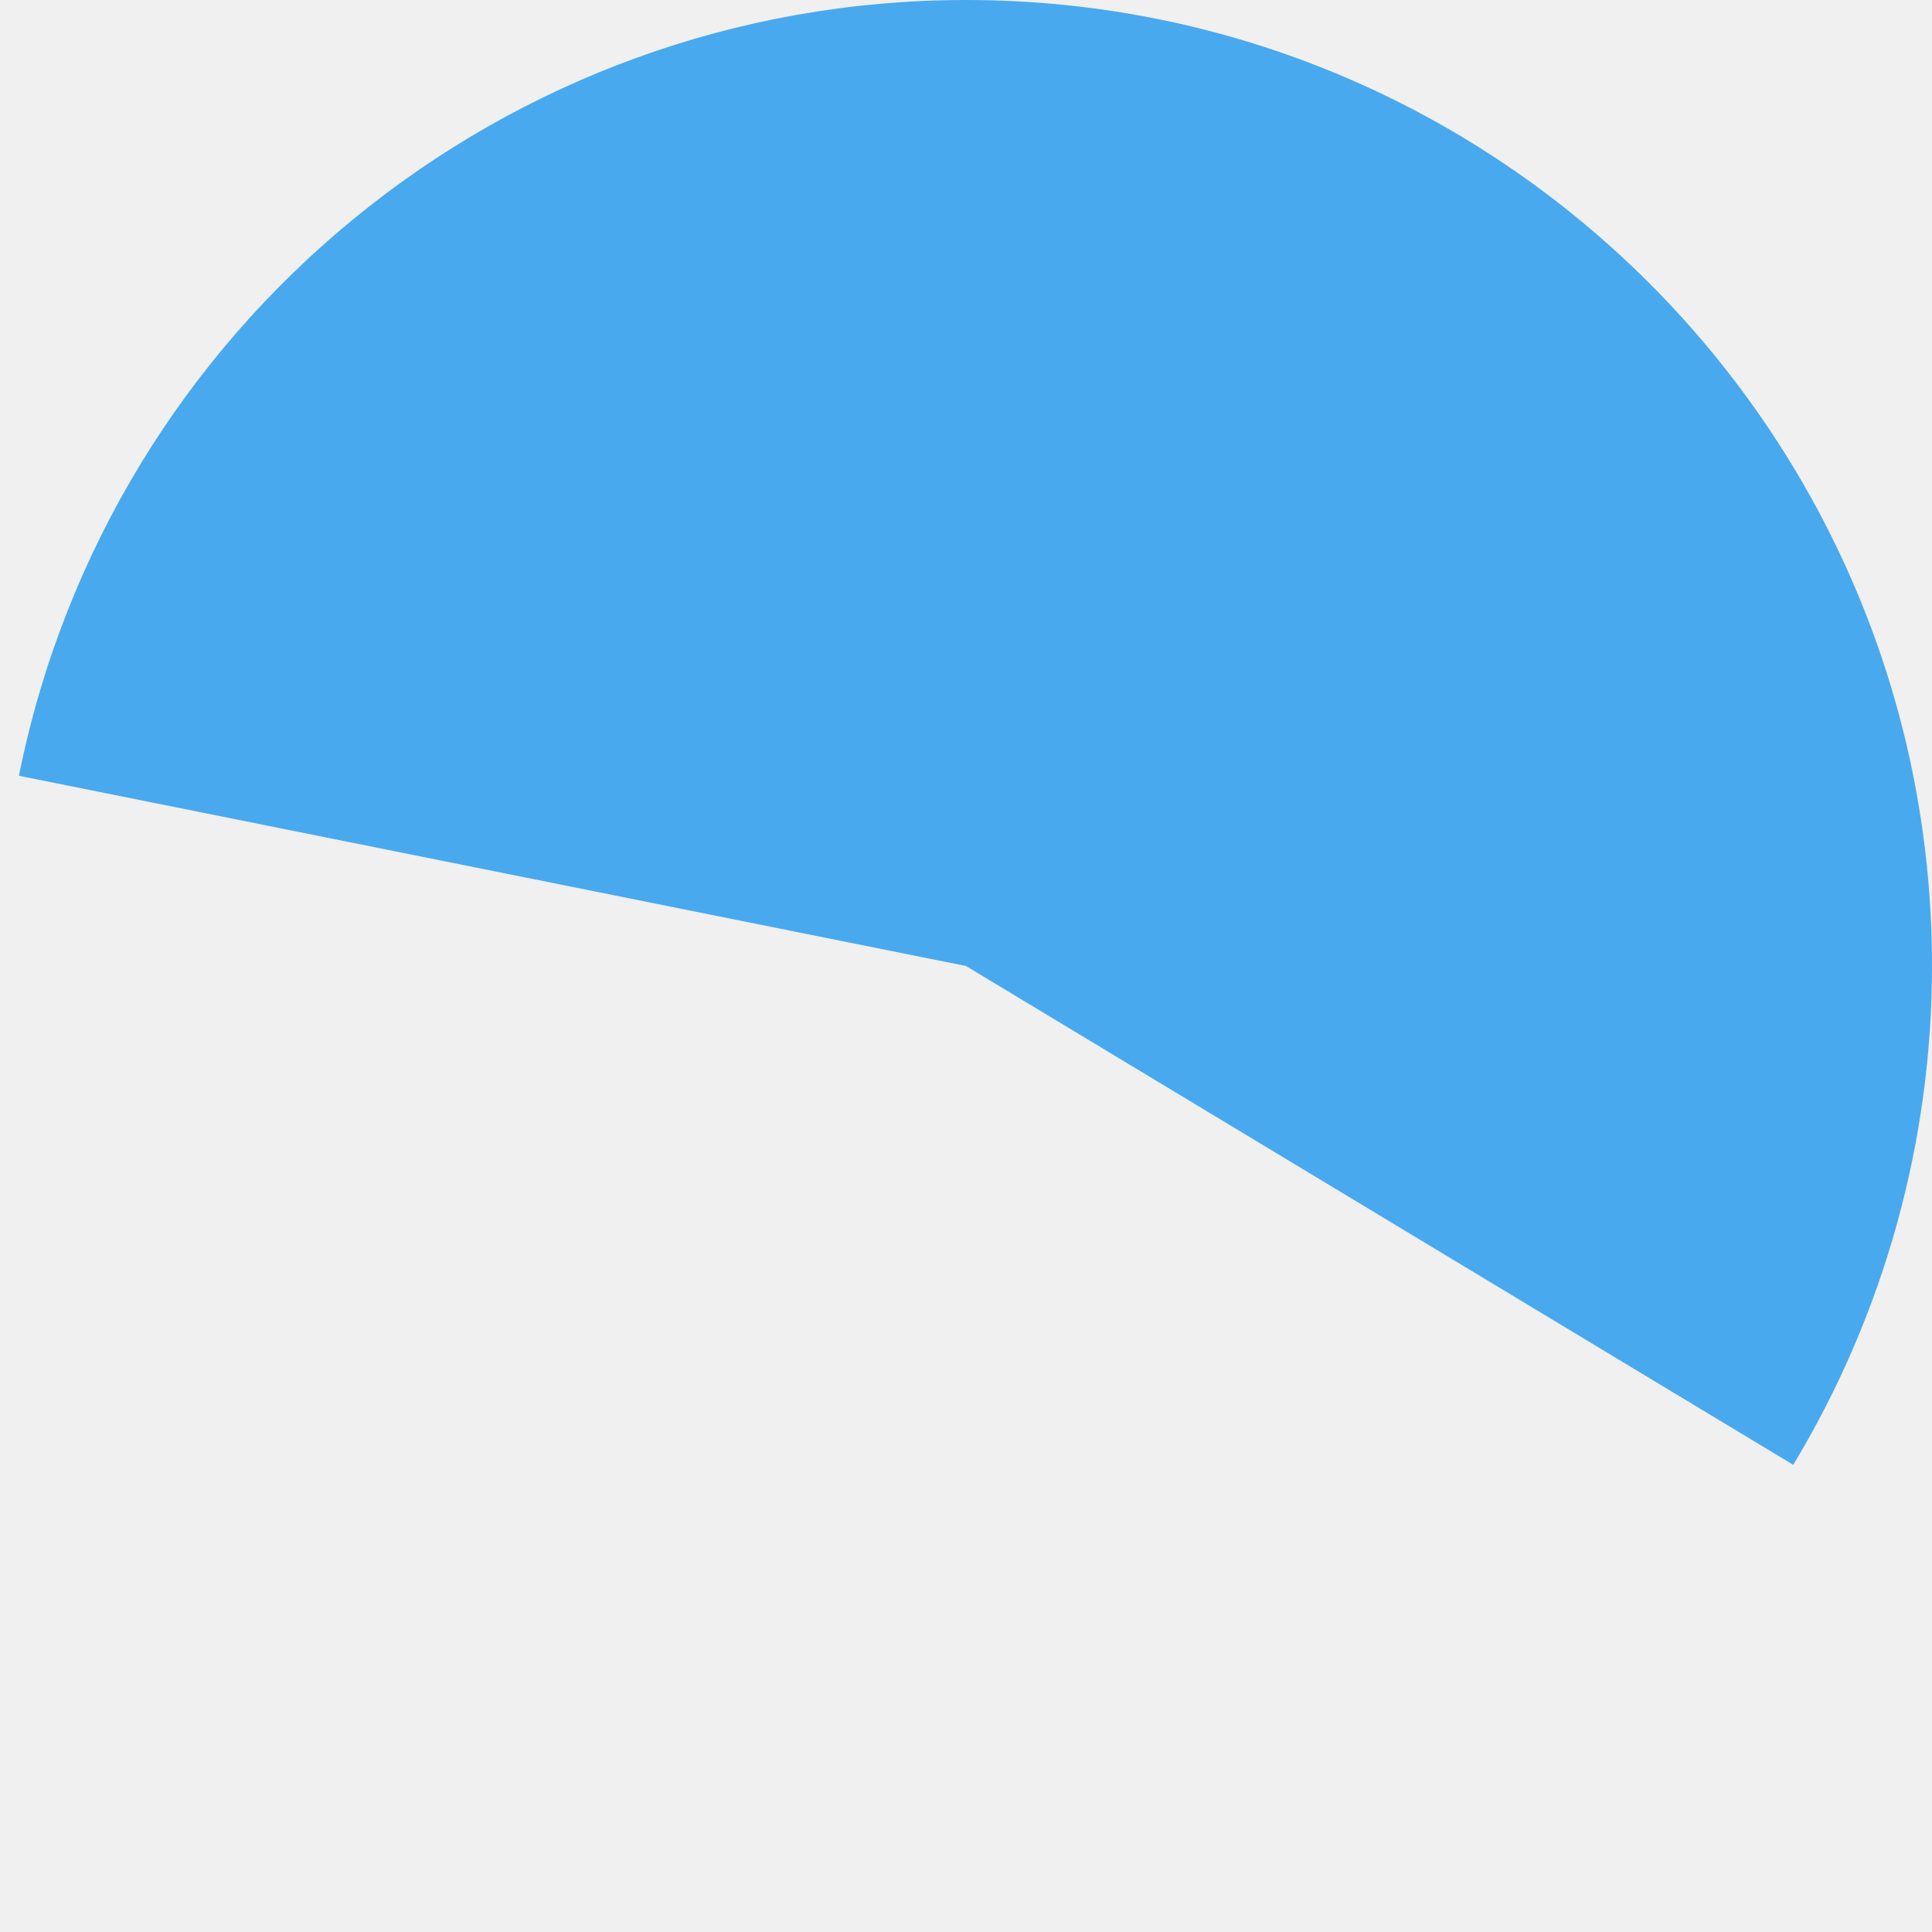
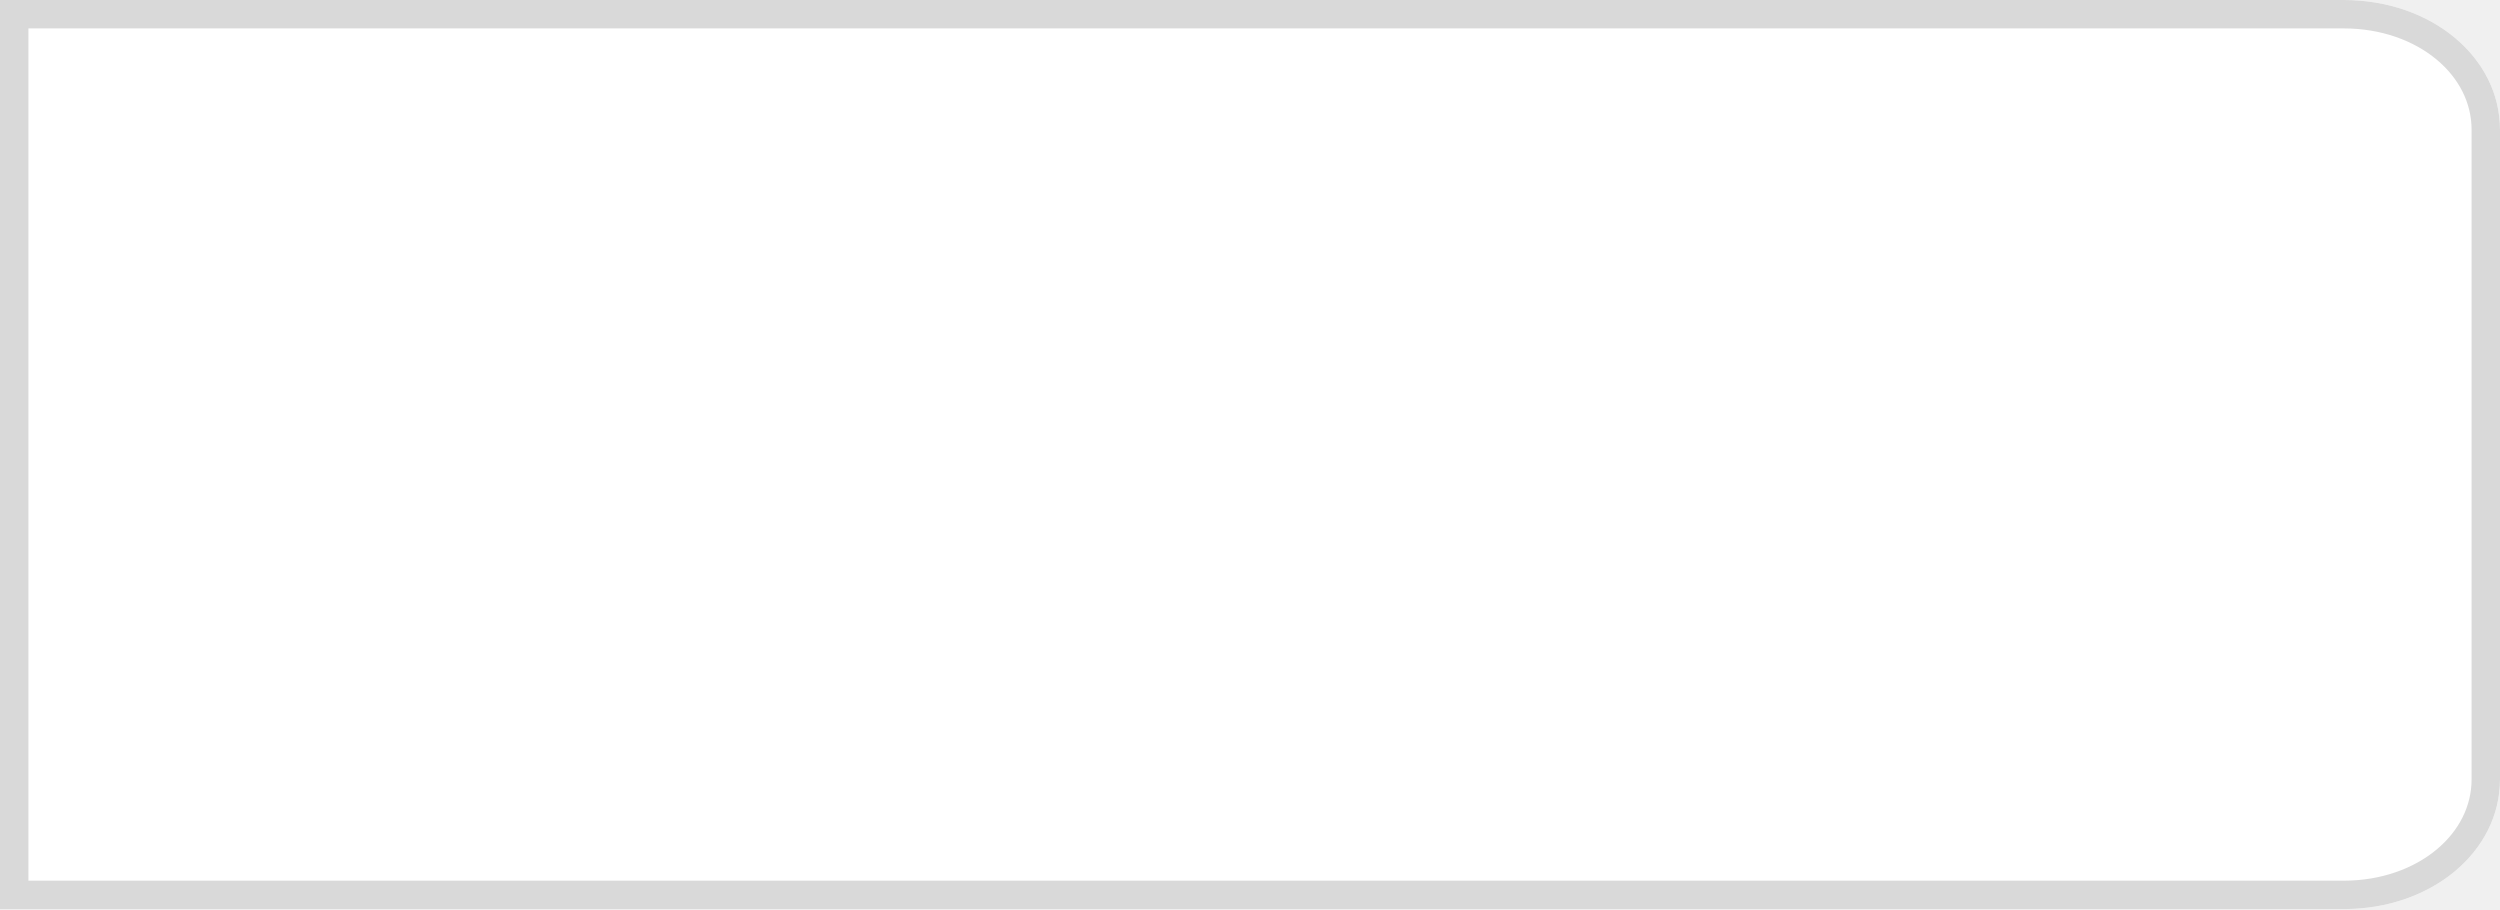
- <svg xmlns="http://www.w3.org/2000/svg" version="1.1" width="160px" height="160px">
-   <g transform="matrix(1 0 0 1 -109 -334 )">
-     <path d="M 189 334  C 233.183 334  269 369.817  269 414  C 269 428.56  265.027 442.843  257.508 455.311  L 189 414  L 110.567 398.245  C 118.072 360.882  150.891 334  189 334  Z " fill-rule="nonzero" fill="#49a9ee" stroke="none" />
+ <svg xmlns="http://www.w3.org/2000/svg" version="1.1" width="88px" height="32px">
+   <defs>
+     <mask fill="white" id="clip76">
+       <path d="M 88 27.429  L 88 4.571  C 88 2.011  85.58 0  82.5 0  L 0 0  L 0 32  L 82.5 32  C 85.58 32  88 29.989  88 27.429  Z " fill-rule="evenodd" />
+     </mask>
+   </defs>
+   <g transform="matrix(1 0 0 1 -227 -271 )">
+     <path d="M 88 27.429  L 88 4.571  C 88 2.011  85.58 0  82.5 0  L 0 0  L 0 32  L 82.5 32  C 85.58 32  88 29.989  88 27.429  Z " fill-rule="nonzero" fill="#ffffff" stroke="none" transform="matrix(1 0 0 1 227 271 )" />
+     <path d="M 88 27.429  L 88 4.571  C 88 2.011  85.58 0  82.5 0  L 0 0  L 0 32  L 82.5 32  C 85.58 32  88 29.989  88 27.429  Z " stroke-width="2" stroke="#d9d9d9" fill="none" transform="matrix(1 0 0 1 227 271 )" mask="url(#clip76)" />
  </g>
</svg>
